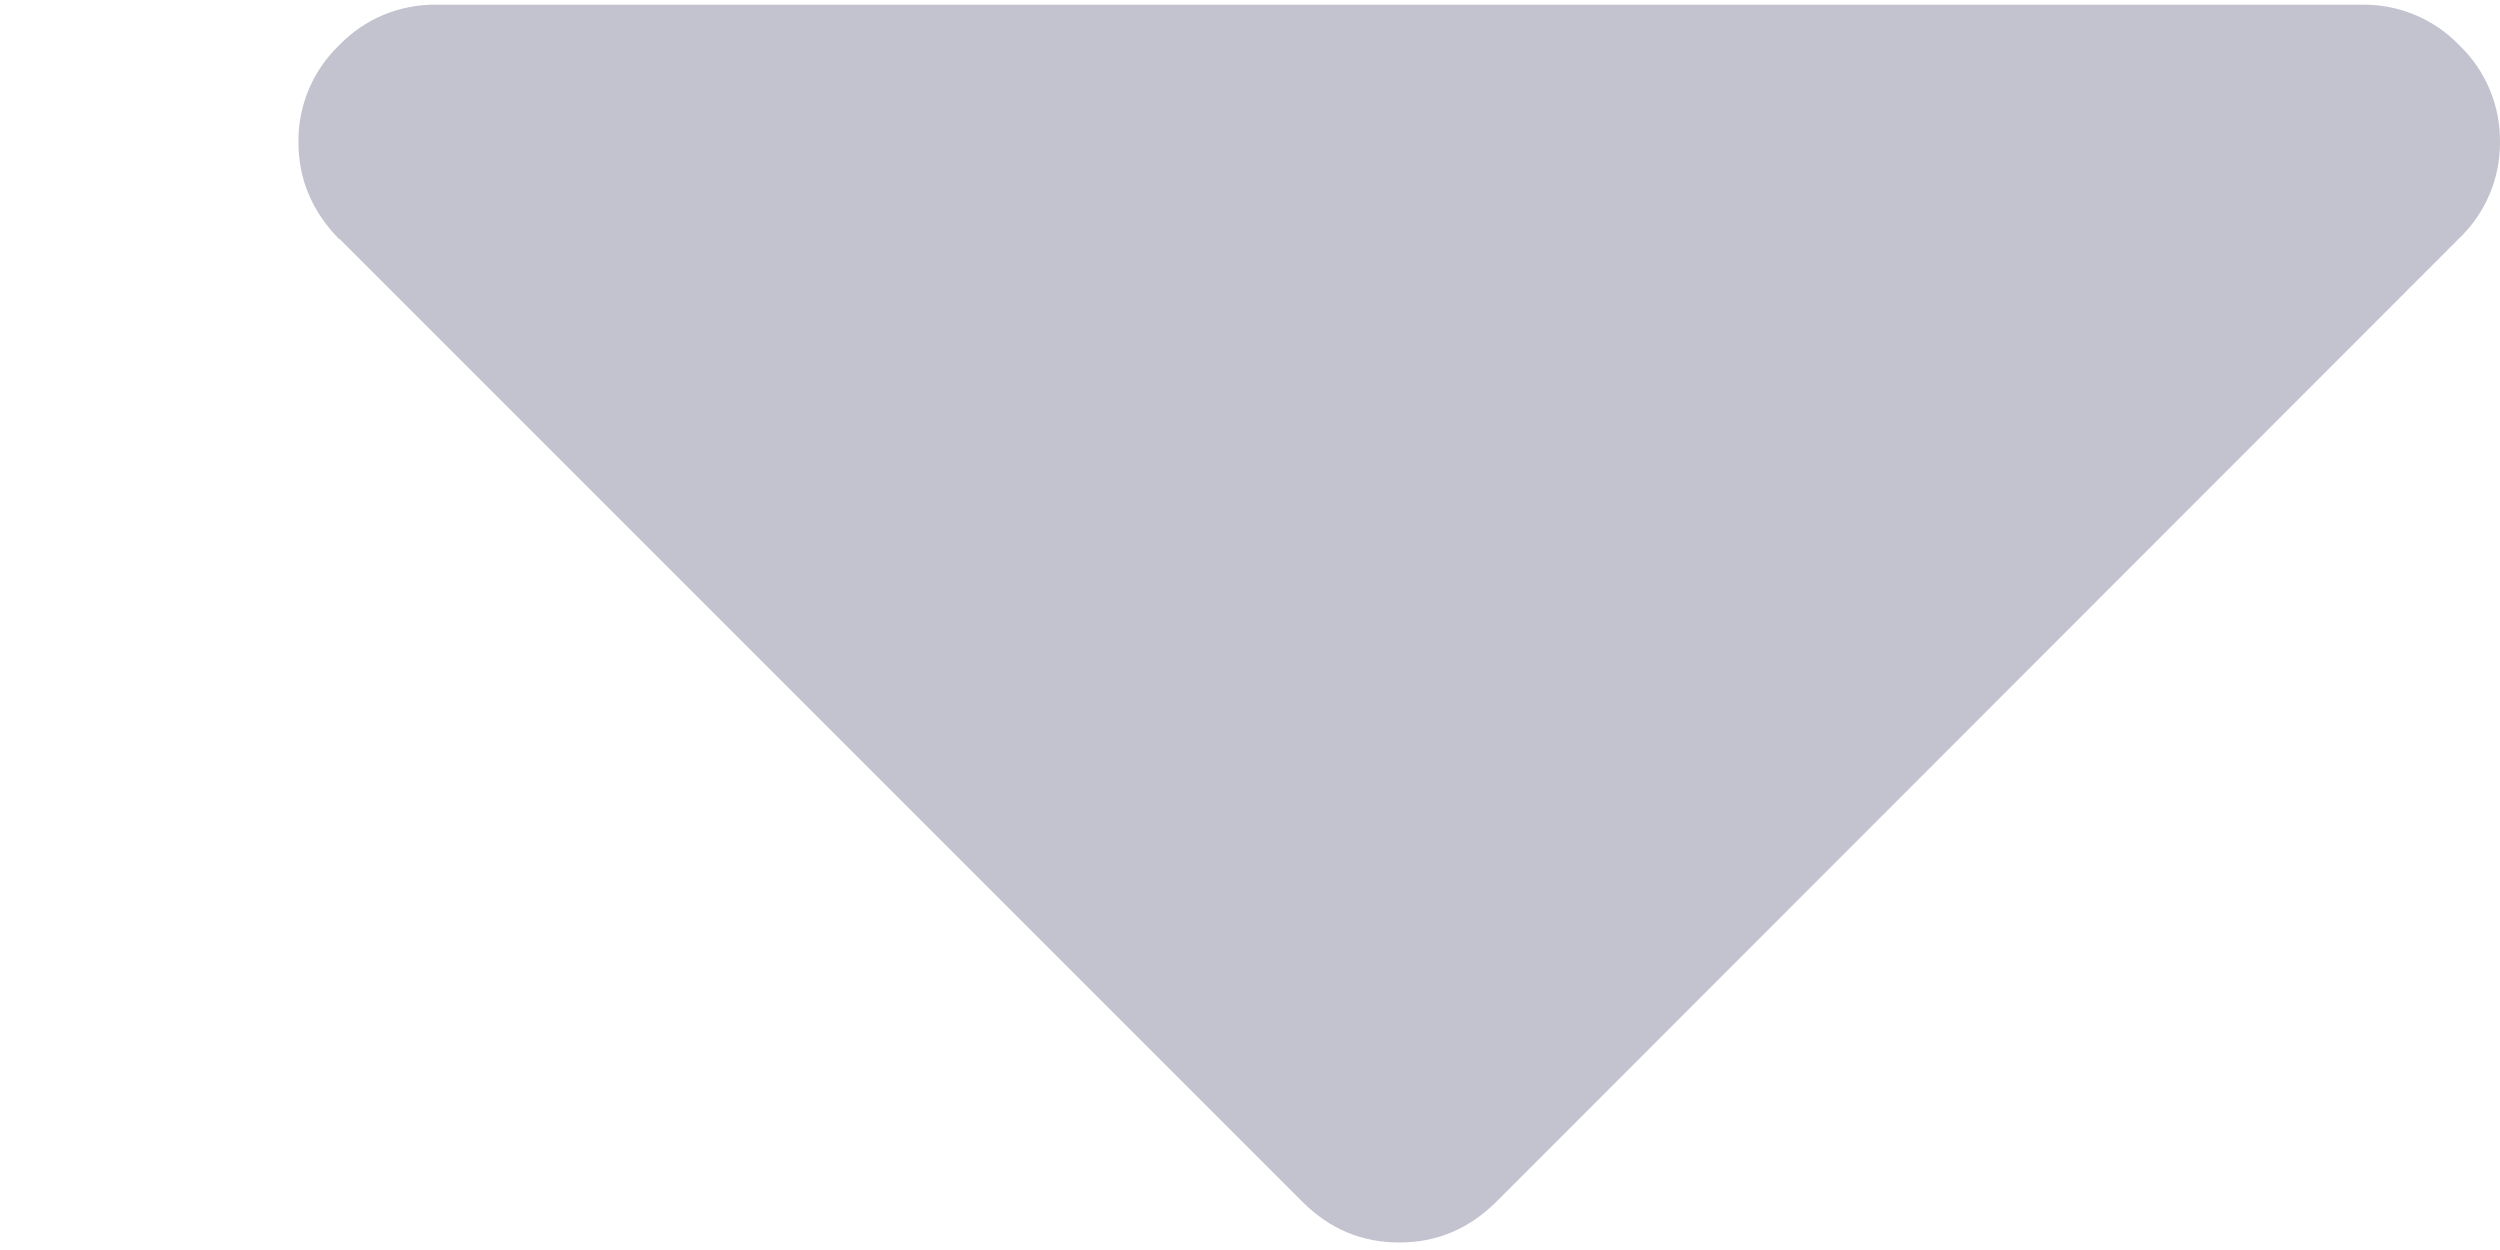
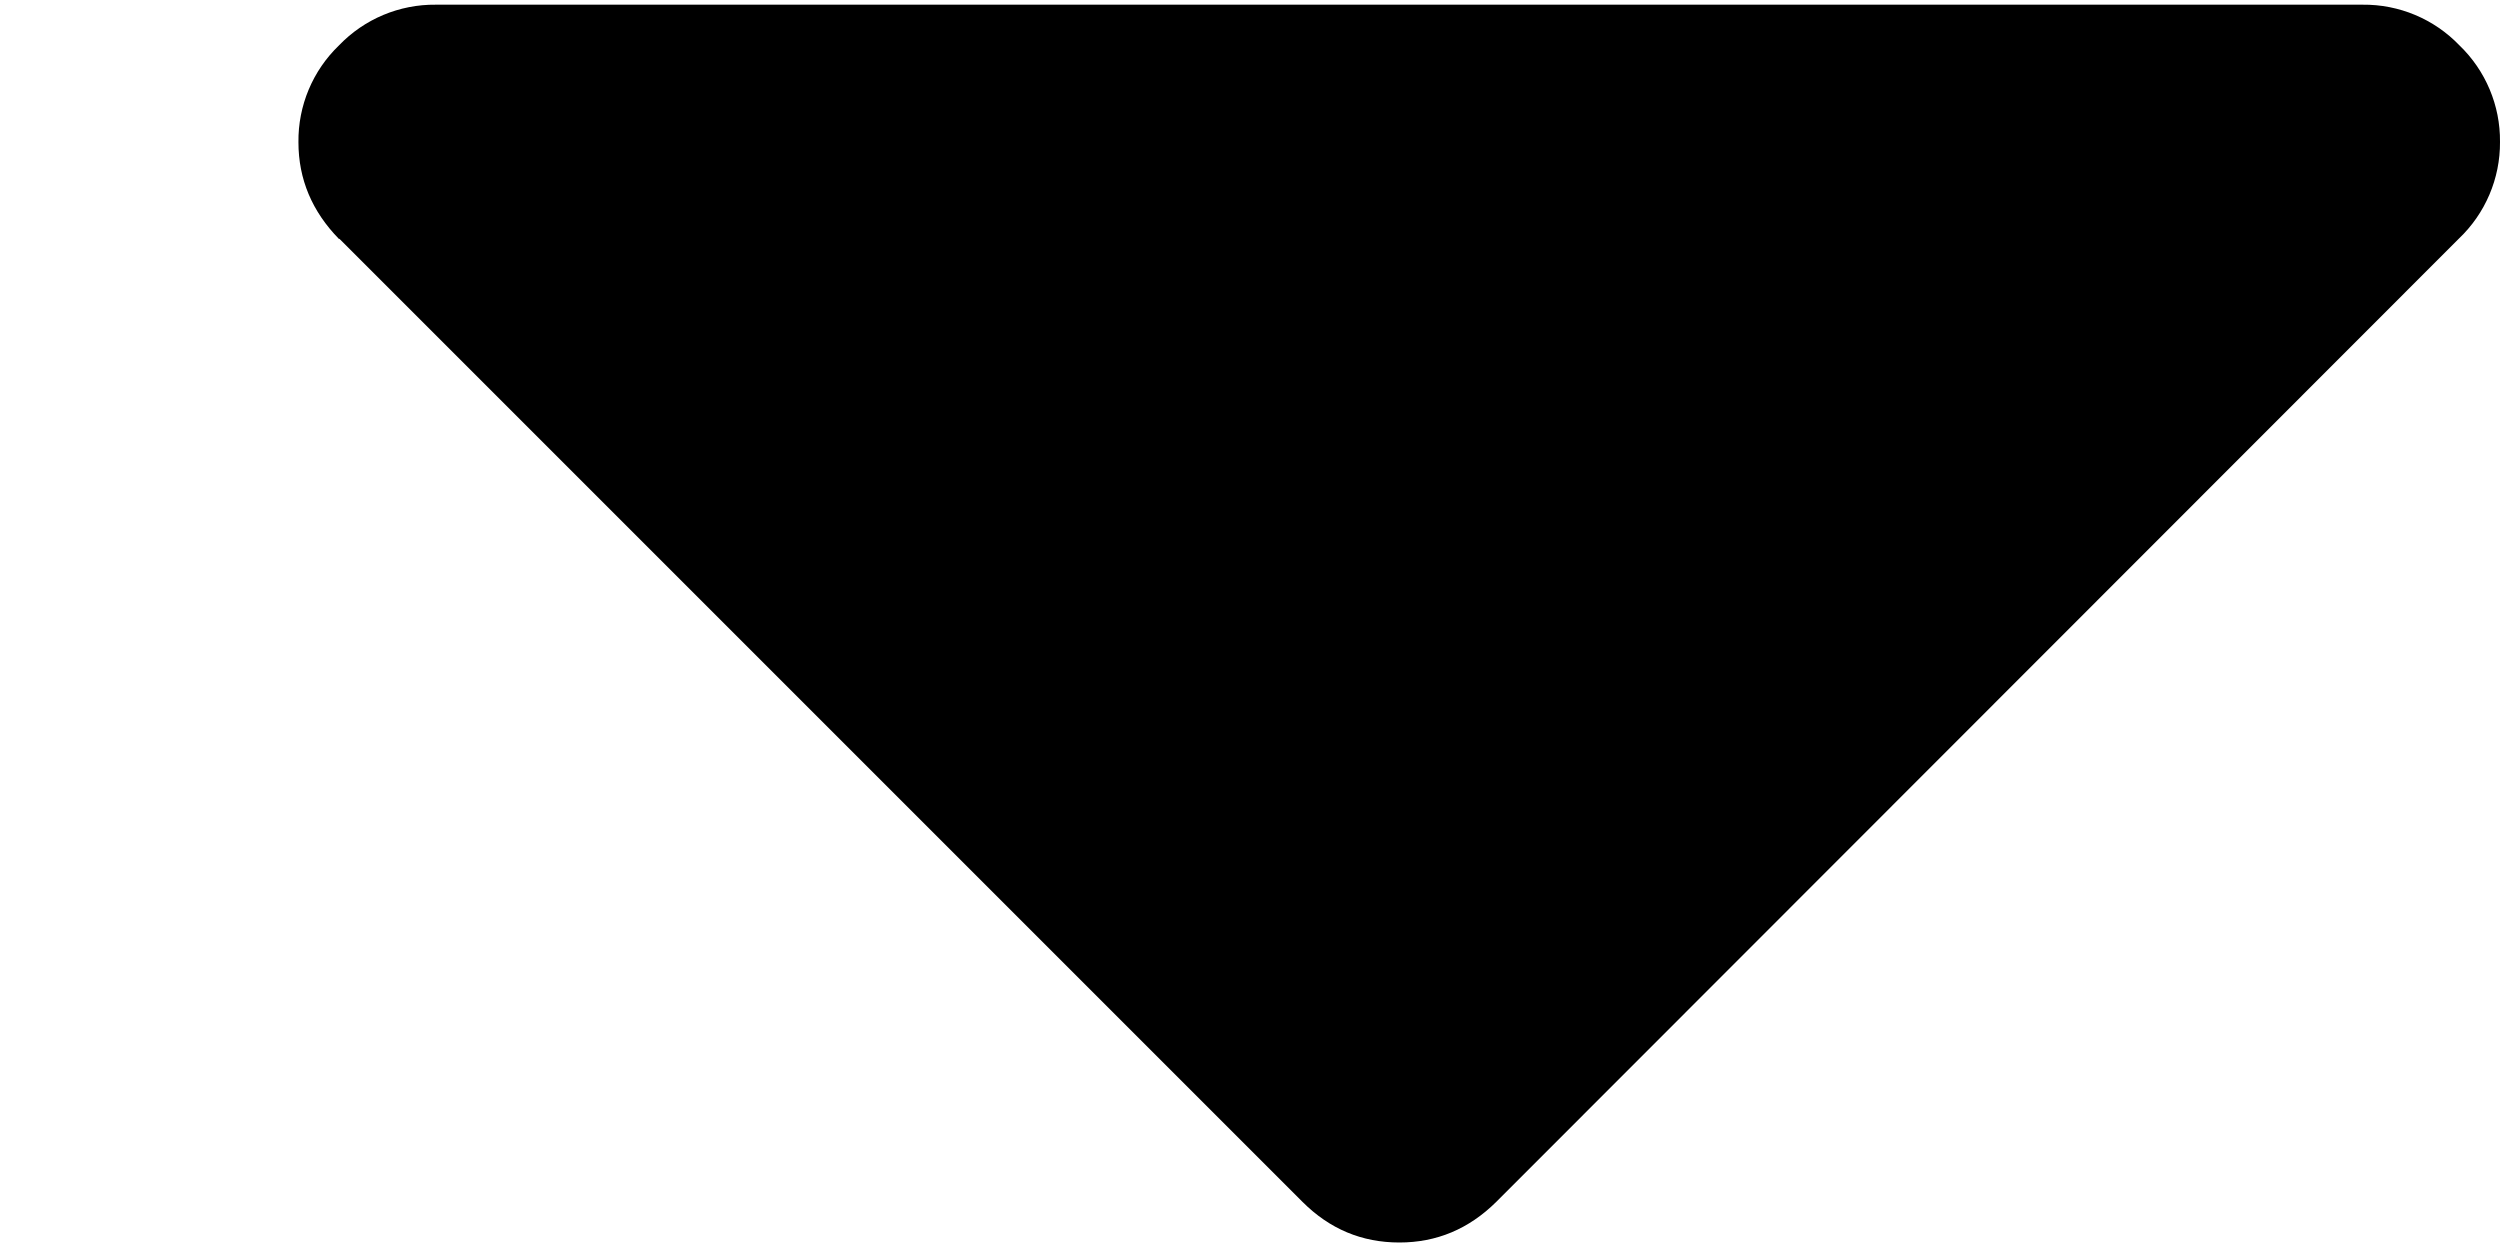
<svg width="8" height="4">
-   <path d="M1.086.764l3.082 3.082c.087.087.19.13.31.13.119 0 .222-.043.31-.13L7.868.764A.423.423 0 008 .454a.423.423 0 00-.13-.309.423.423 0 00-.31-.13H1.395a.423.423 0 00-.31.13.423.423 0 00-.13.31c0 .119.044.222.13.31z" fill="#8889A1" fill-rule="nonzero" fill-opacity=".5" />
+   <path d="M1.086.764l3.082 3.082c.087.087.19.13.31.13.119 0 .222-.043.31-.13L7.868.764A.423.423 0 008 .454a.423.423 0 00-.13-.309.423.423 0 00-.31-.13H1.395a.423.423 0 00-.31.13.423.423 0 00-.13.31c0 .119.044.222.13.31z" fill-rule="nonzero" />
</svg>
